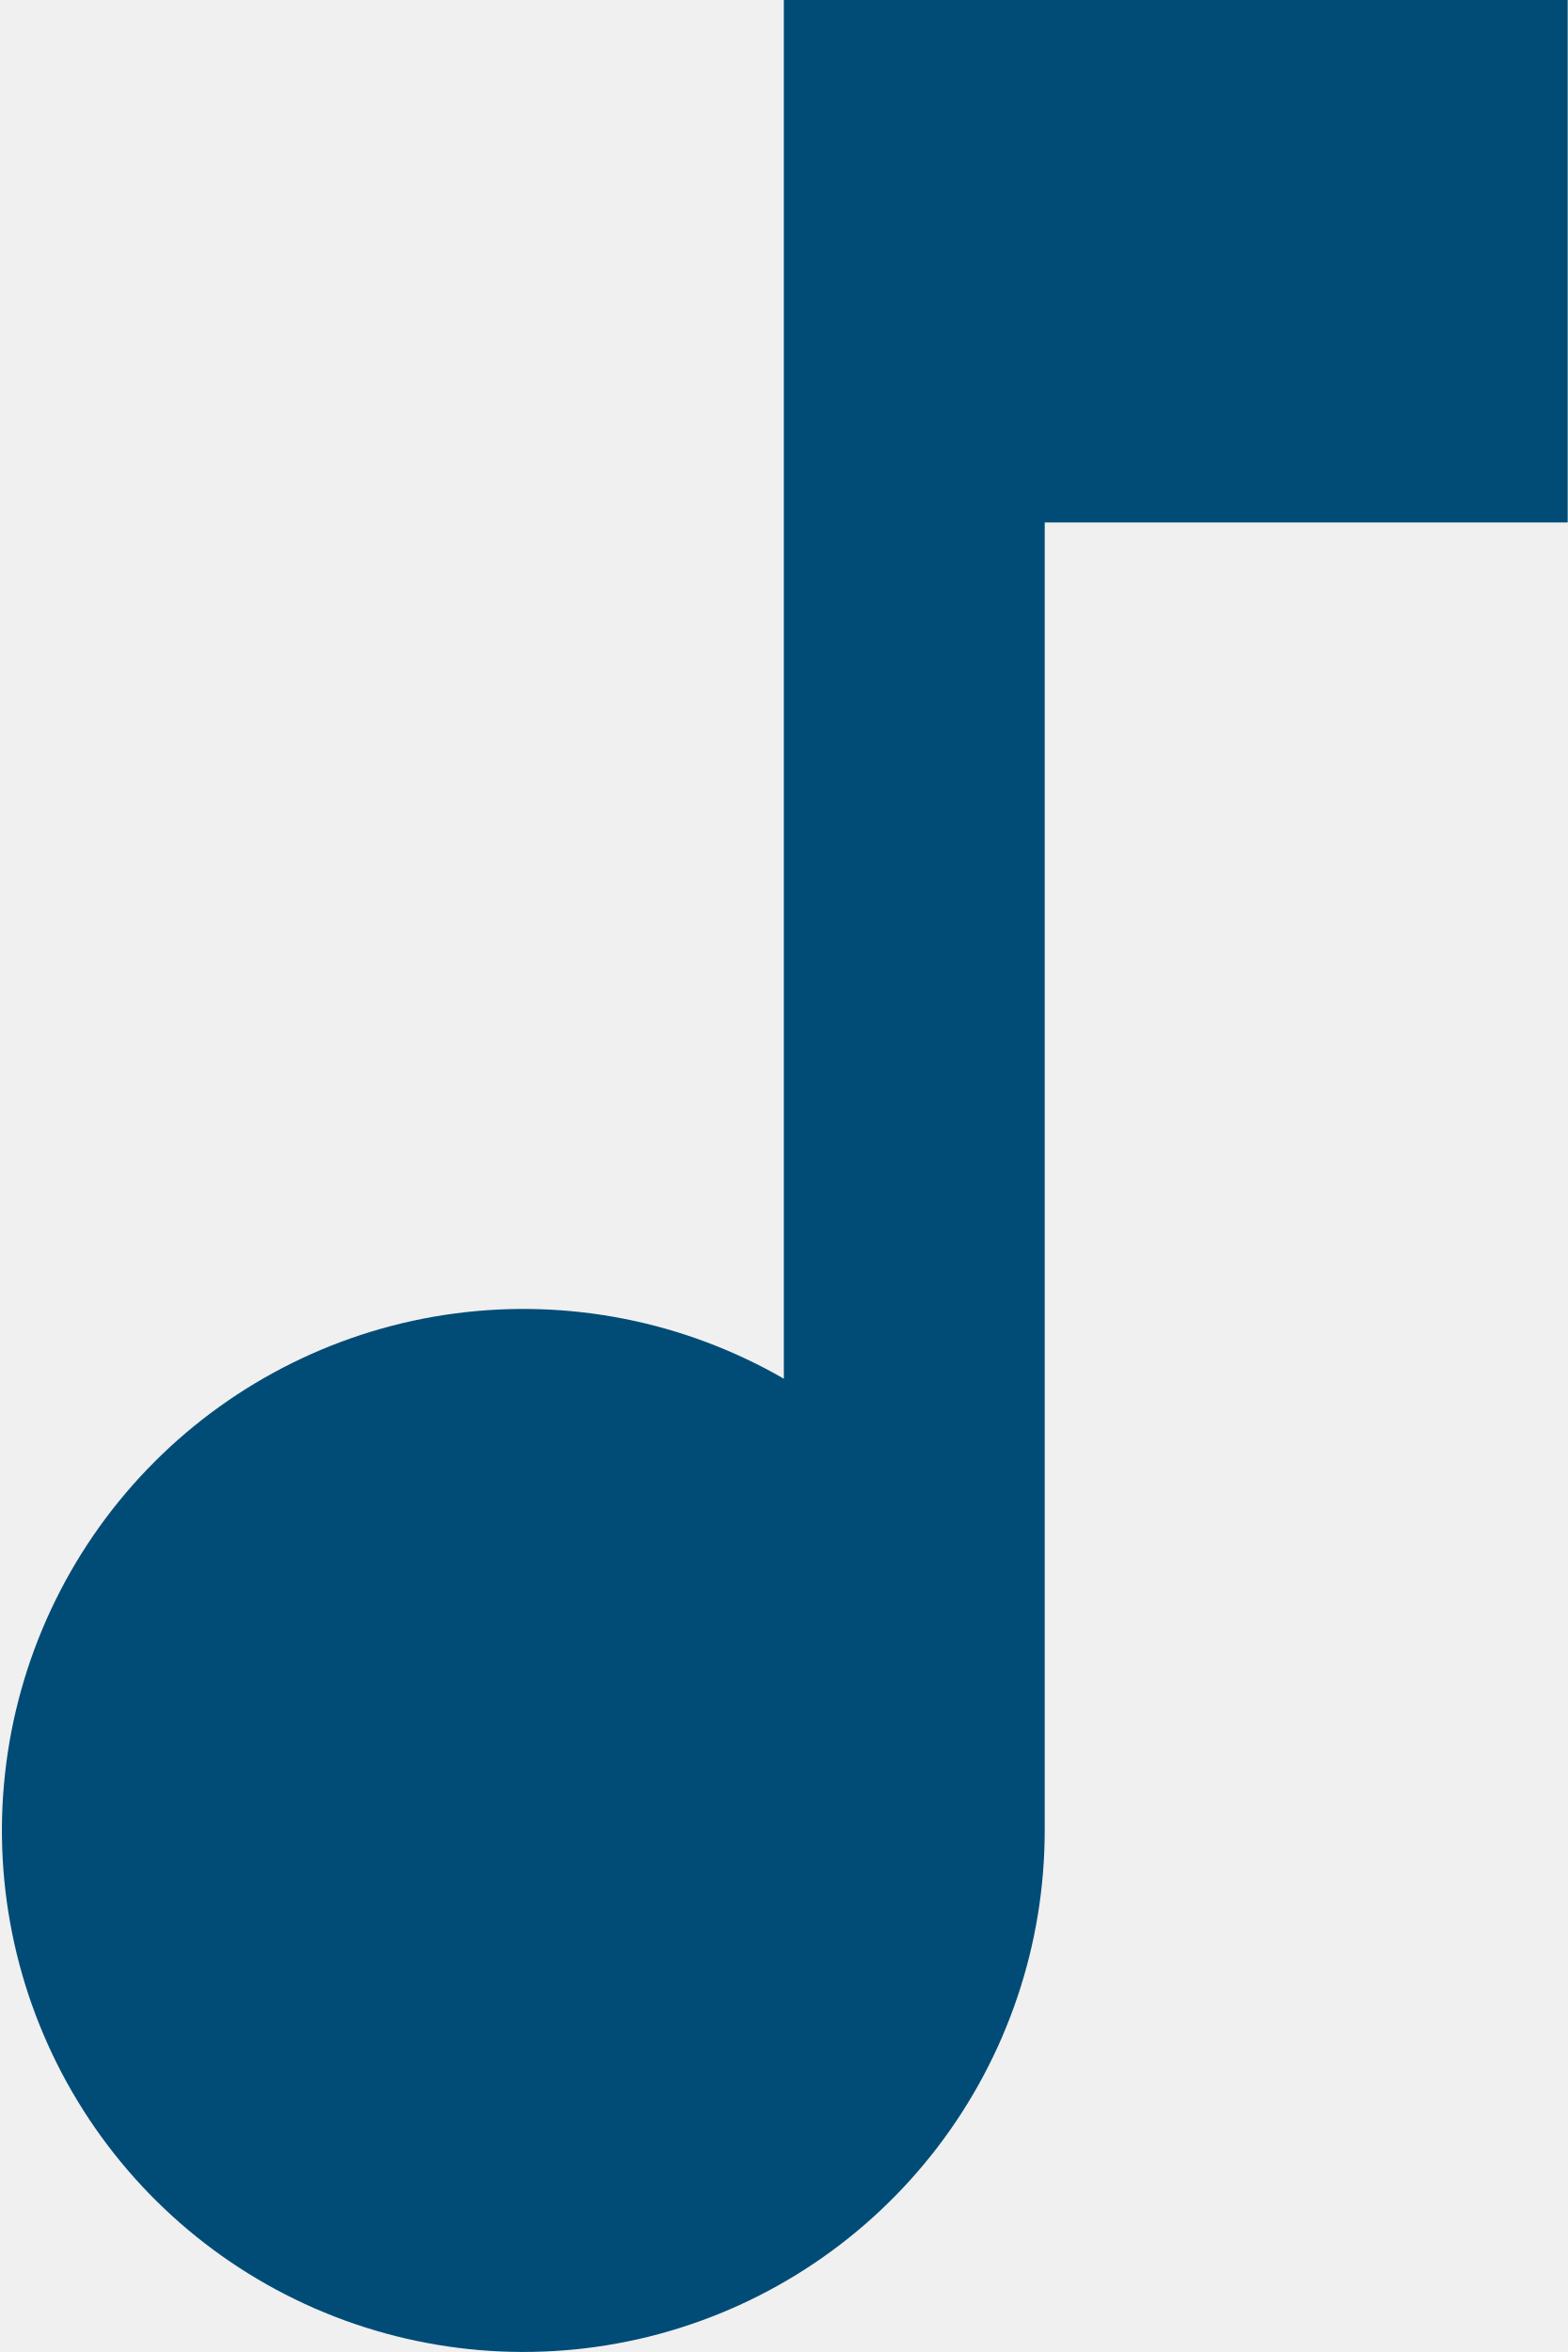
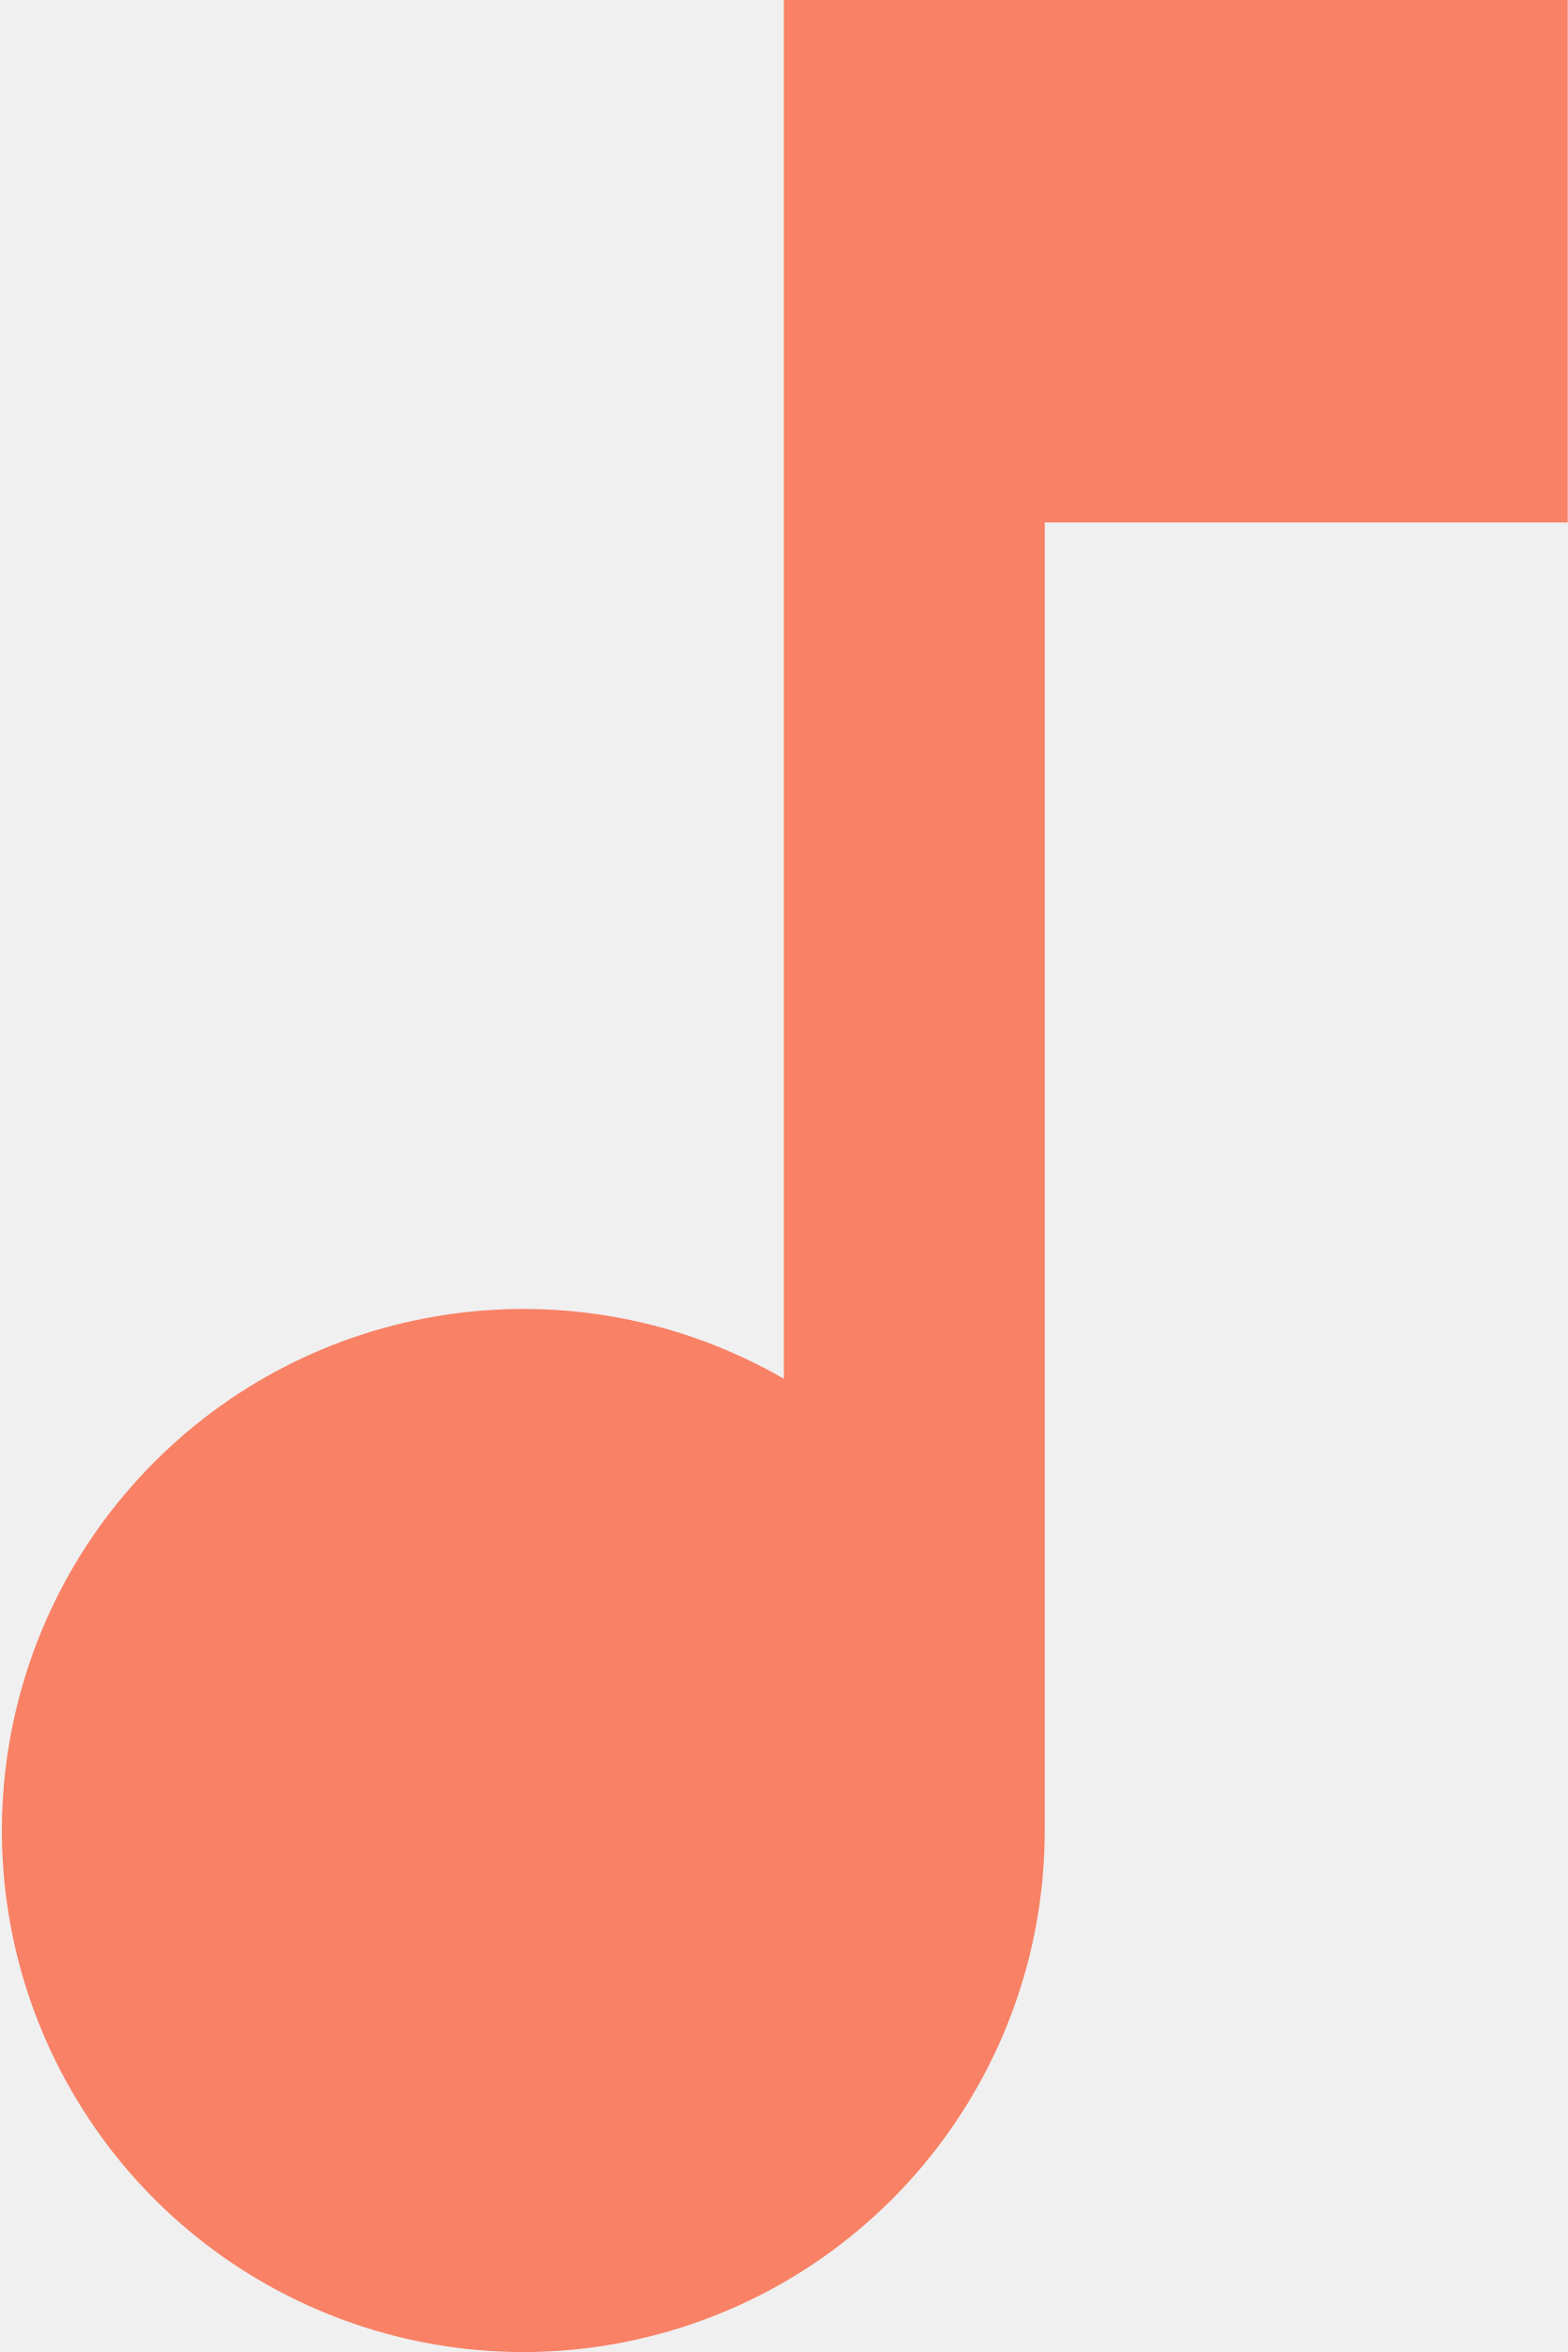
- <svg xmlns="http://www.w3.org/2000/svg" width="32" height="48" viewBox="0 0 32 48" fill="none">
-   <g clip-path="url(#clip0)">
-     <path d="M16 0V28.137C13.97 26.966 11.61 26.498 9.287 26.805C6.964 27.112 4.807 28.178 3.151 29.836C1.495 31.494 0.433 33.653 0.129 35.977C-0.175 38.3 0.297 40.659 1.471 42.688C2.645 44.716 4.455 46.3 6.622 47.194C8.788 48.088 11.189 48.242 13.451 47.633C15.714 47.023 17.712 45.683 19.136 43.822C20.56 41.96 21.329 39.681 21.325 37.337V10.662H32V0H16Z" fill="#004C77" />
-   </g>
-   <defs>
-     <clipPath id="clip0">
-       <rect width="31.999" height="47.999" fill="white" />
-     </clipPath>
-   </defs>
+ <svg xmlns="http://www.w3.org/2000/svg" width="31.999" height="47.999" viewBox="0 0 31.999 47.999">
+   <path id="music_icon" d="M25,4.5V32.637a10.643,10.643,0,1,0,5.325,9.2V15.162H41V4.5Z" transform="translate(-9 -4.5)" fill="#f88166" />
</svg>
